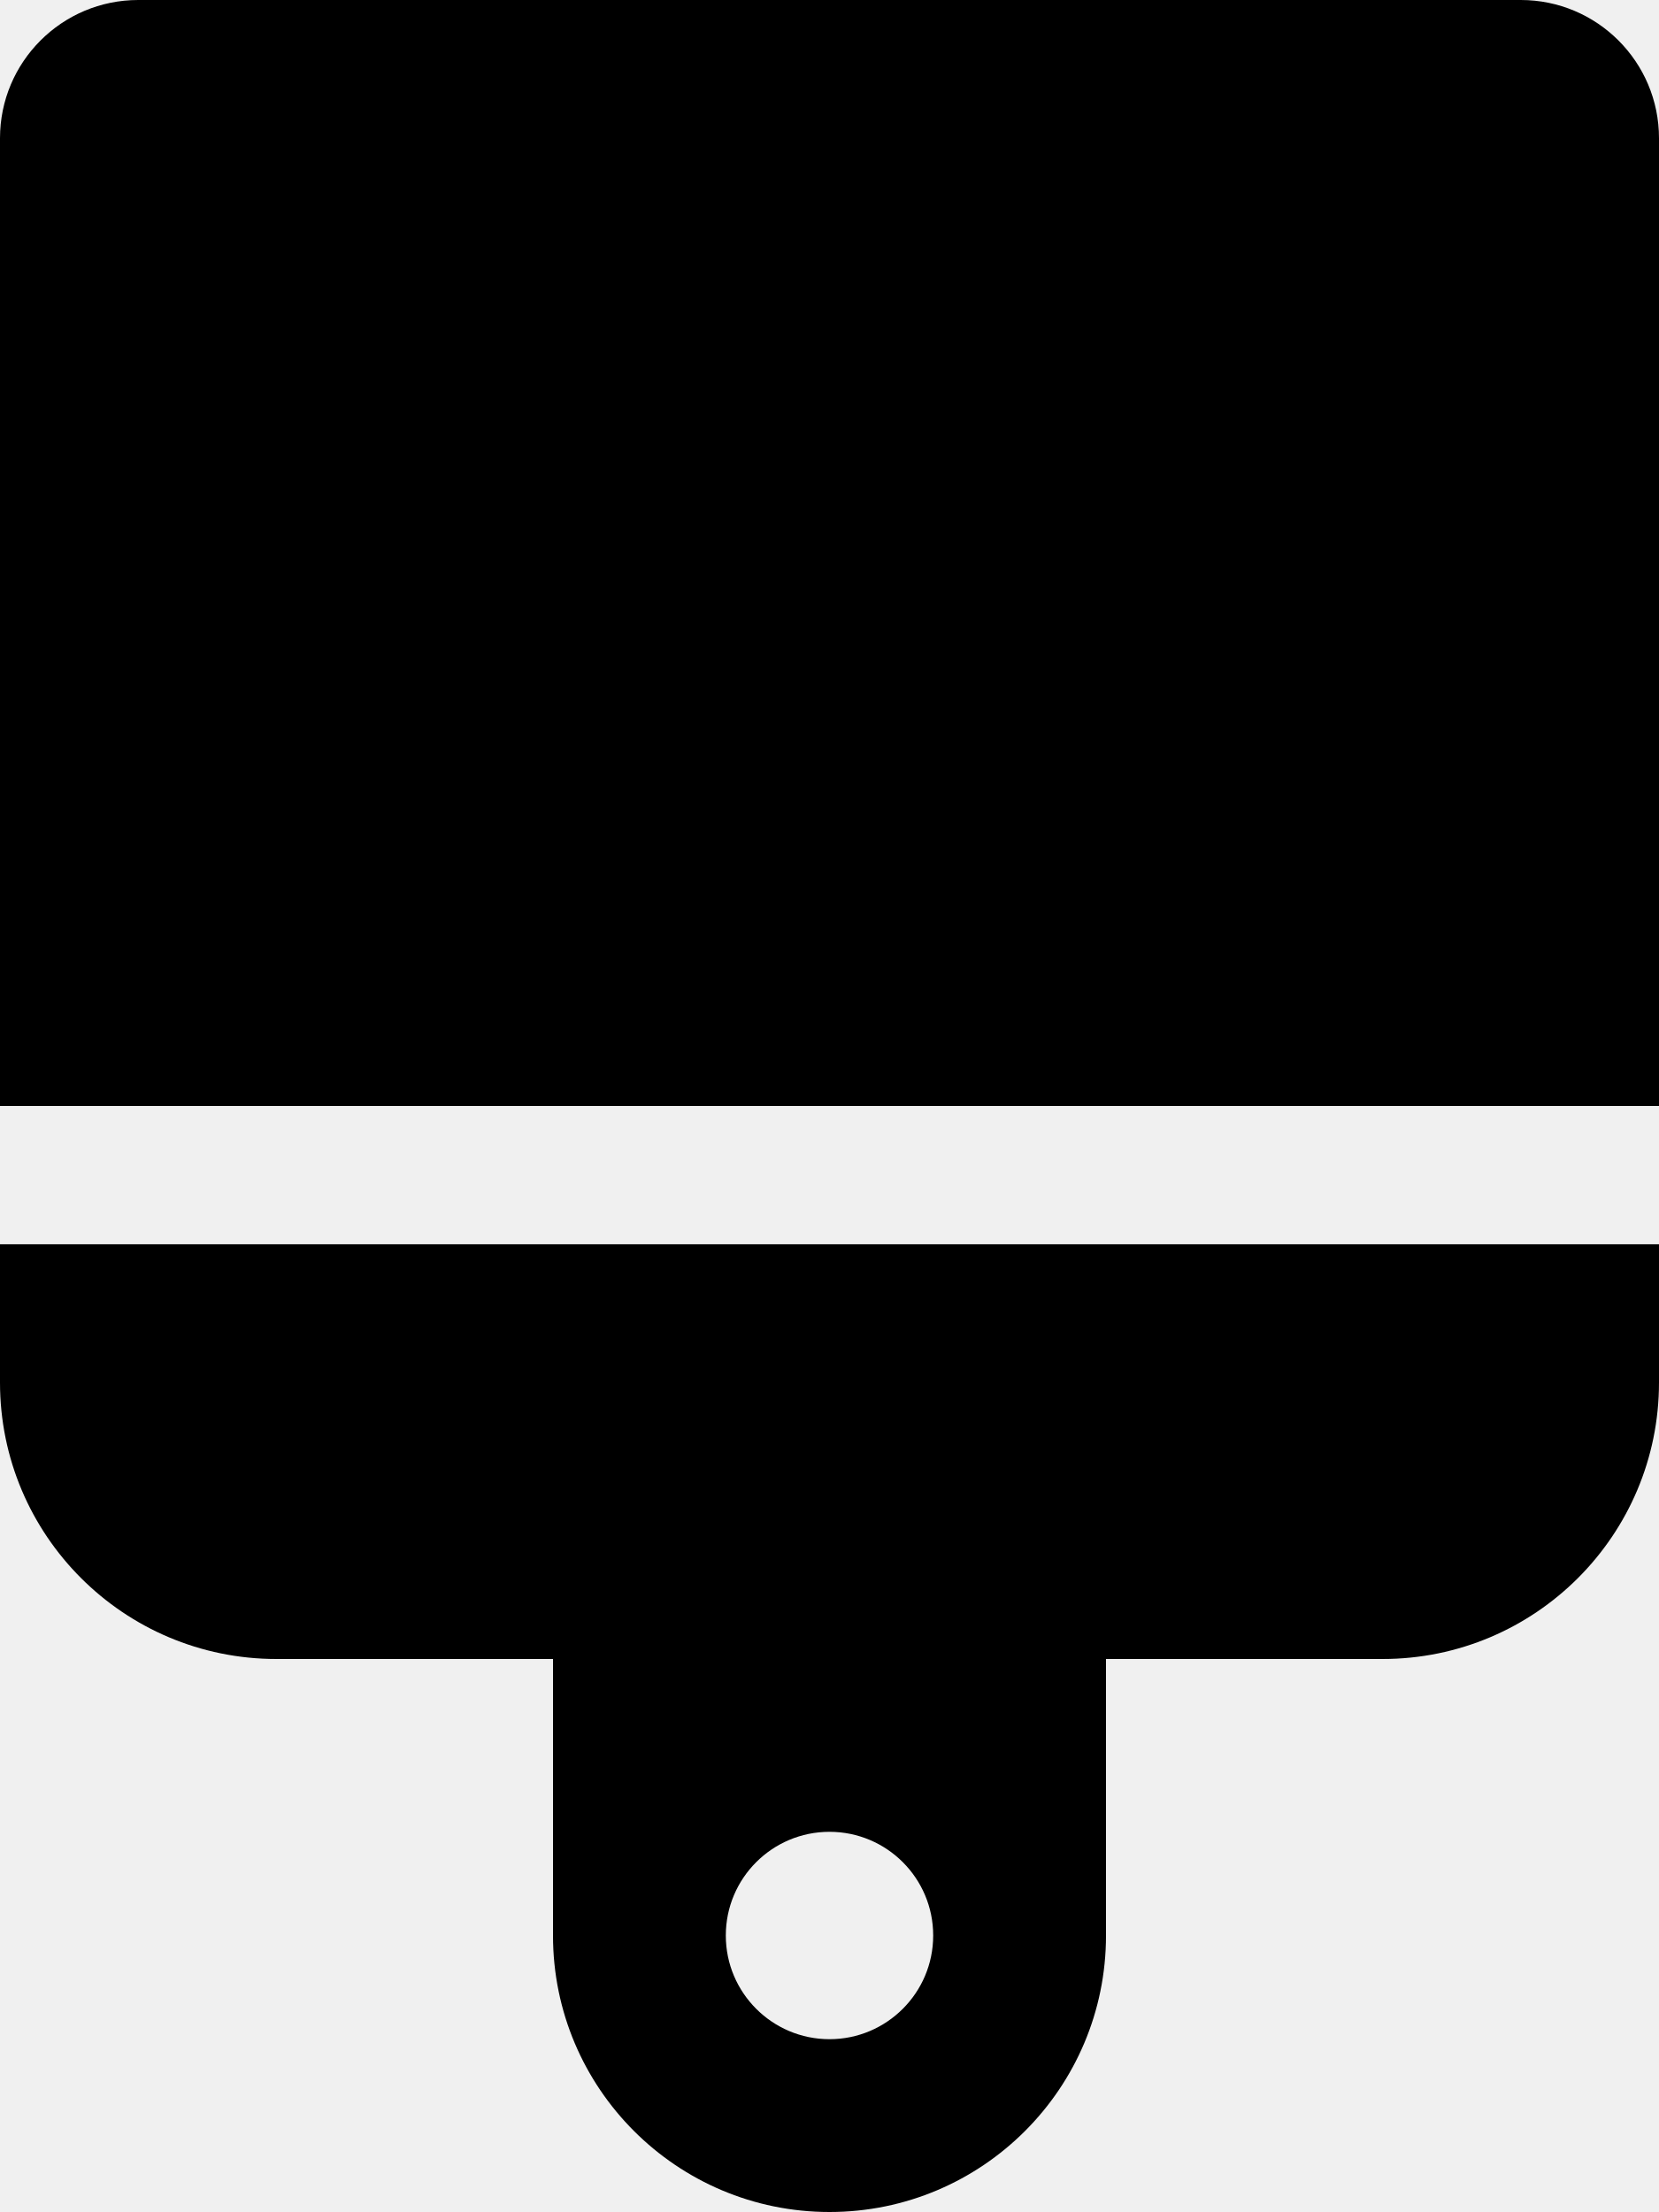
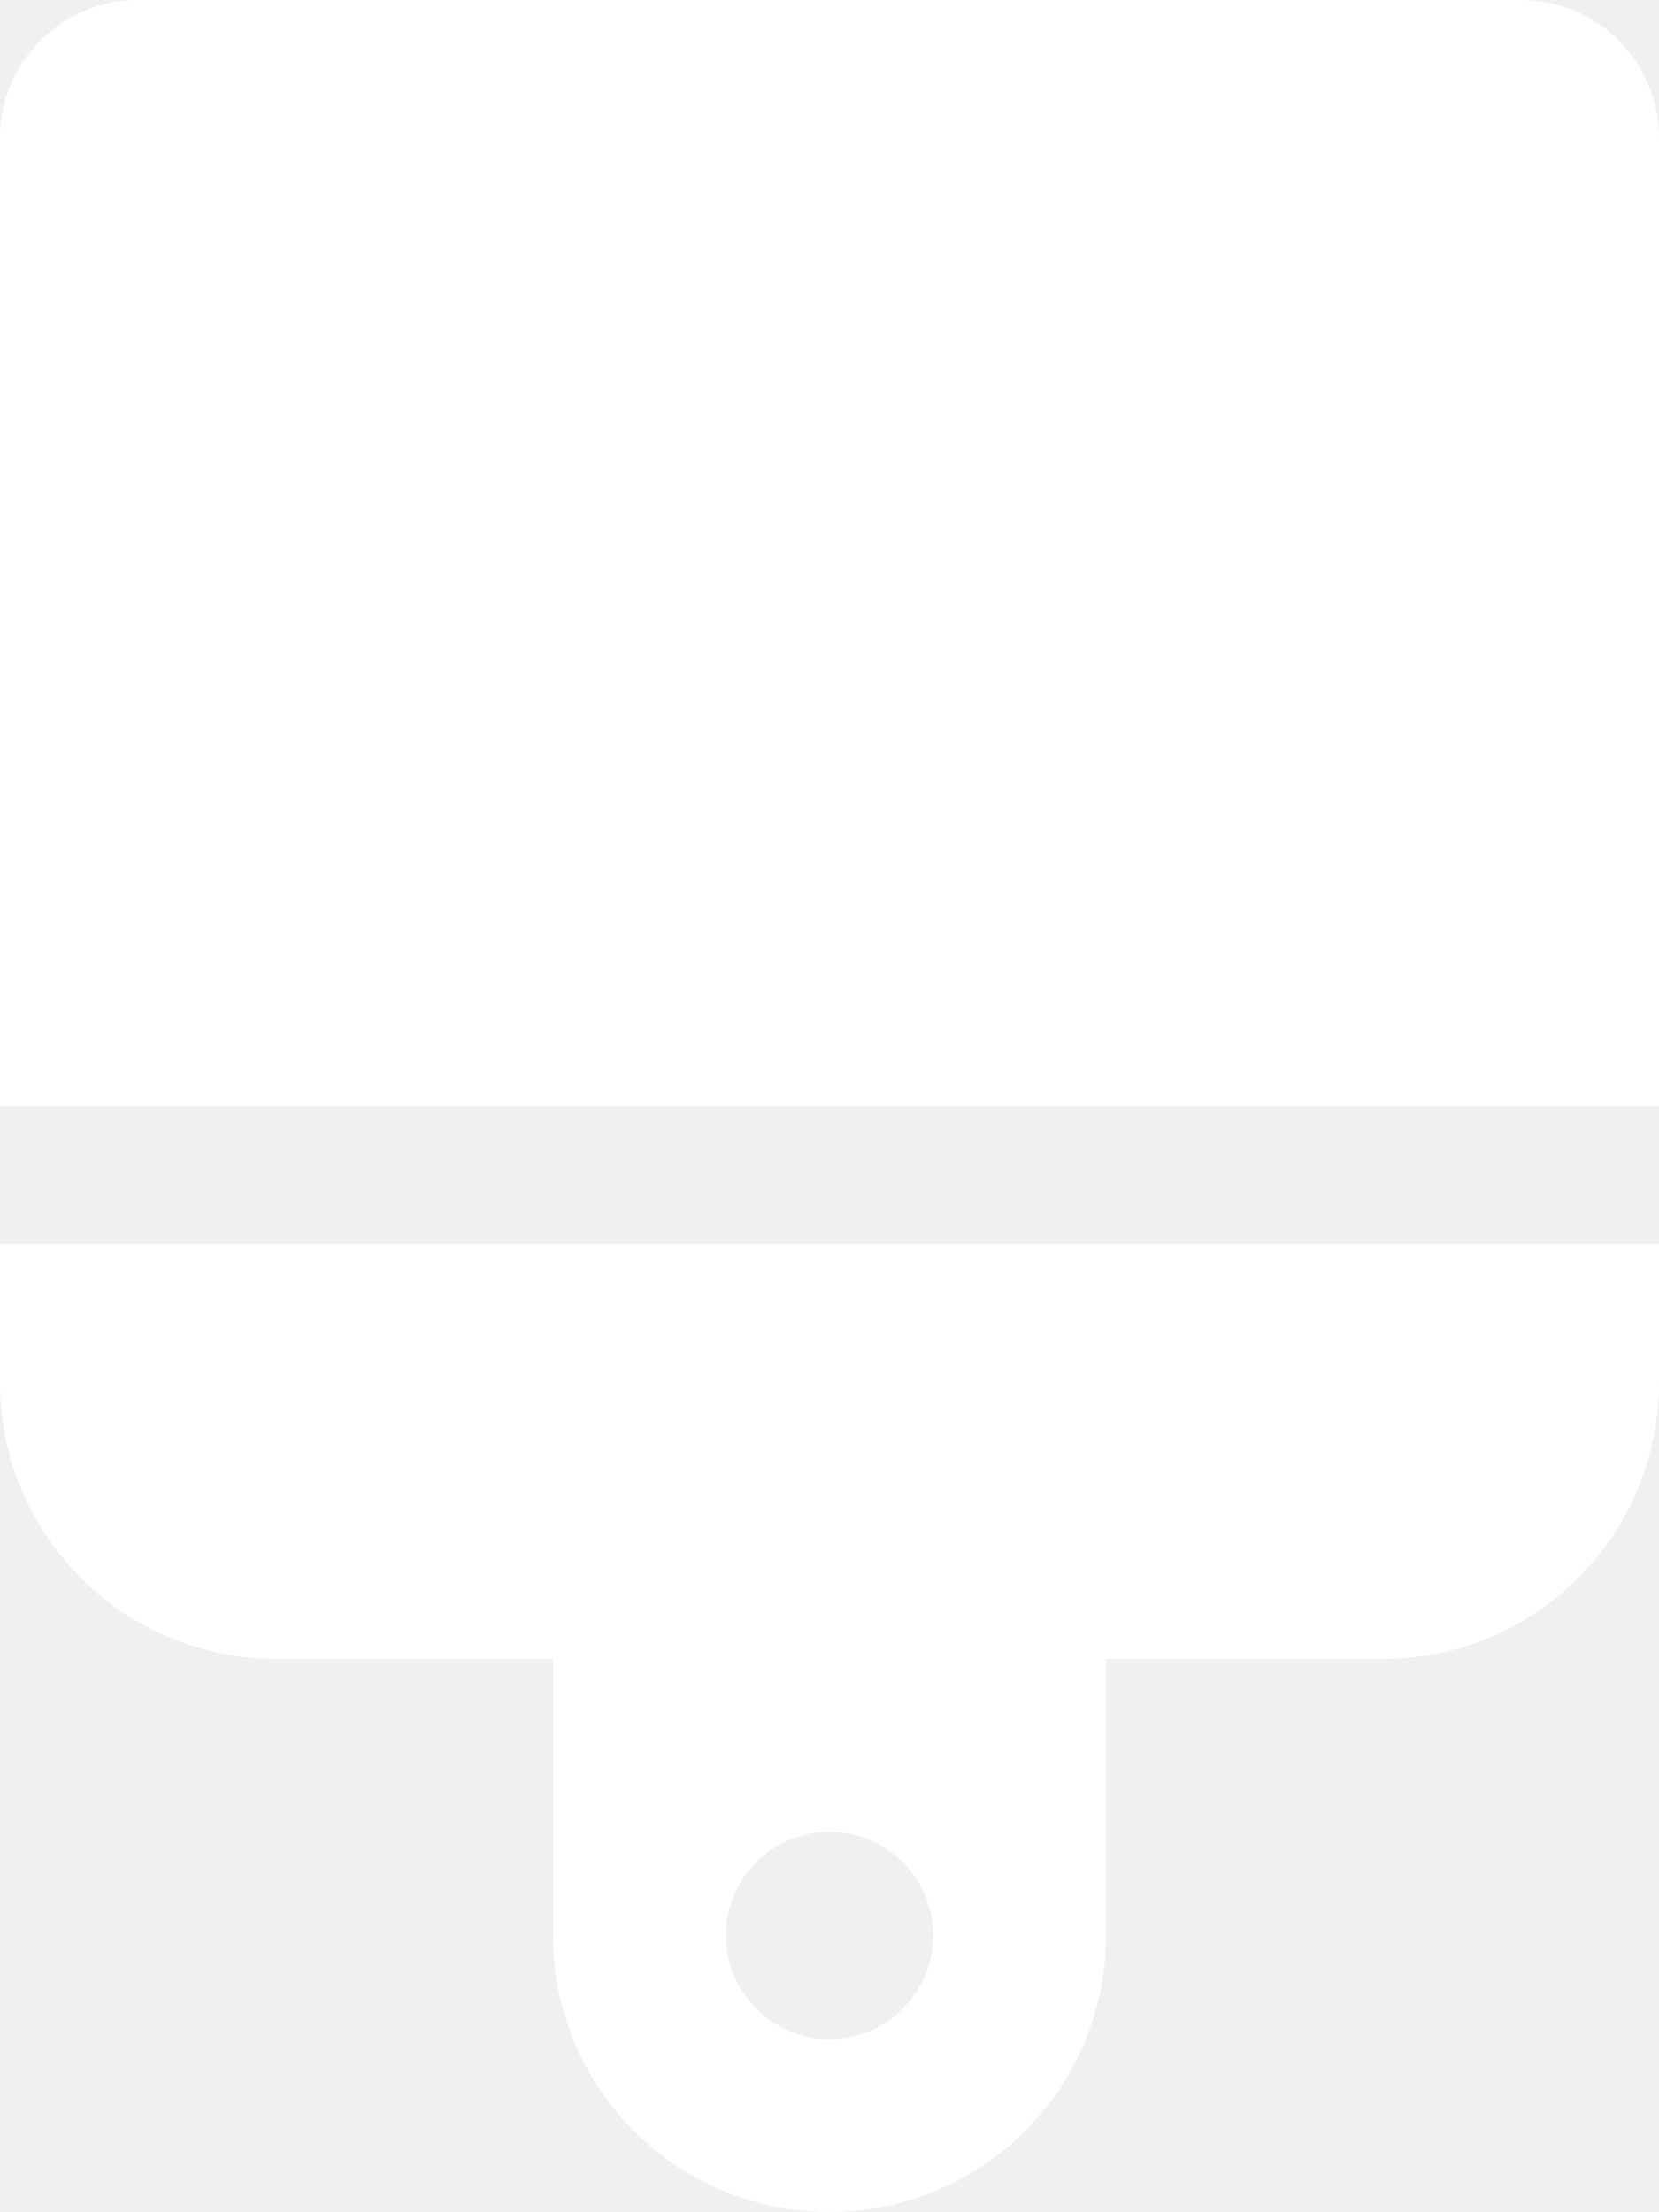
- <svg xmlns="http://www.w3.org/2000/svg" aria-hidden="true" focusable="false" data-prefix="fas" data-icon="brush" class="svg-inline--fa fa-brush fa-w-12" role="img" viewBox="0 0 384 512">
-   <path fill="currentColor" d="M352 0H32C14.33 0 0 14.33 0 32v224h384V32c0-17.67-14.33-32-32-32zM0 320c0 35.35 28.66 64 64 64h64v64c0 35.35 28.66 64 64 64s64-28.65 64-64v-64h64c35.34 0 64-28.65 64-64v-32H0v32zm192 104c13.25 0 24 10.74 24 24 0 13.25-10.75 24-24 24s-24-10.75-24-24c0-13.26 10.75-24 24-24z" />
+ <svg xmlns="http://www.w3.org/2000/svg" version="1.1" id="Layer_1" focusable="false" x="0px" y="0px" viewBox="0 0 384 512" style="enable-background:new 0 0 384 512;" xml:space="preserve">
+   <style type="text/css">
+ 	.st0{fill:#FFFFFF;}
+ </style>
+   <path class="st0" d="M352,0H32C14.3,0,0,14.3,0,32v224h384V32C384,14.3,369.7,0,352,0z M0,320c0,35.4,28.7,64,64,64h64v64  c0,35.4,28.7,64,64,64s64-28.6,64-64v-64h64c35.3,0,64-28.6,64-64v-32H0V320z M192,424c13.3,0,24,10.7,24,24c0,13.3-10.8,24-24,24  s-24-10.8-24-24C168,434.7,178.8,424,192,424z" />
</svg>
